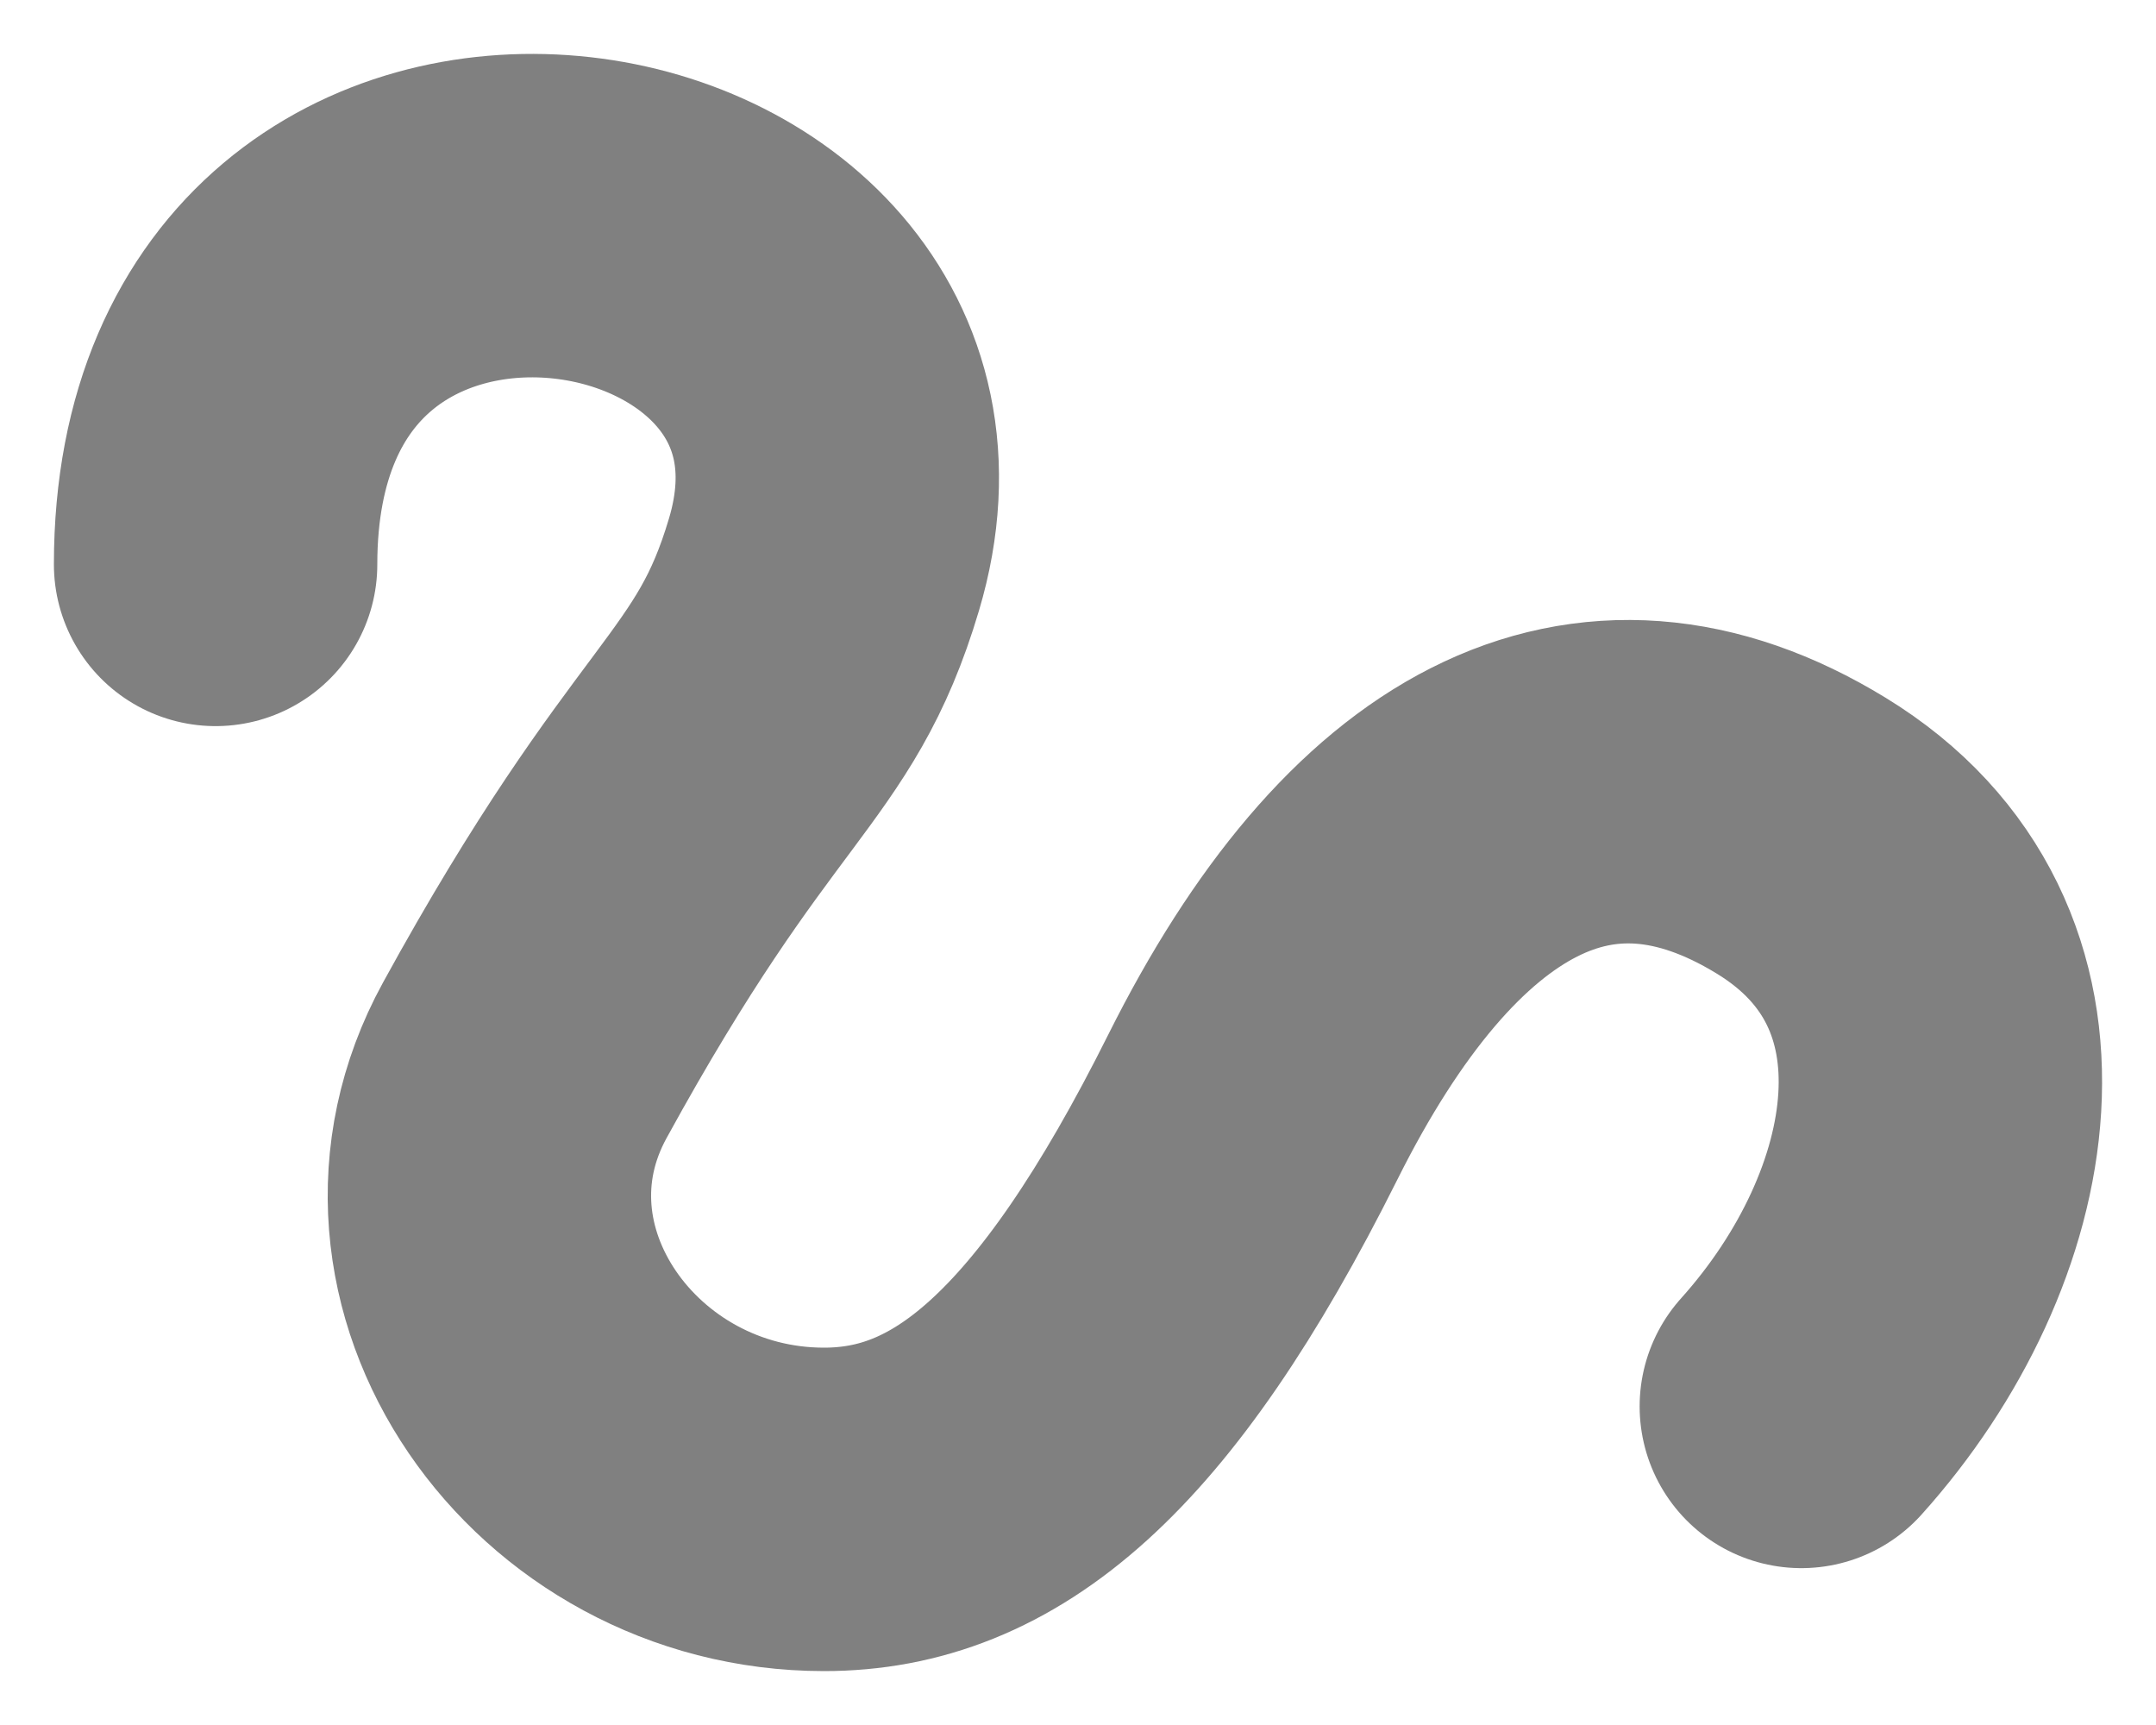
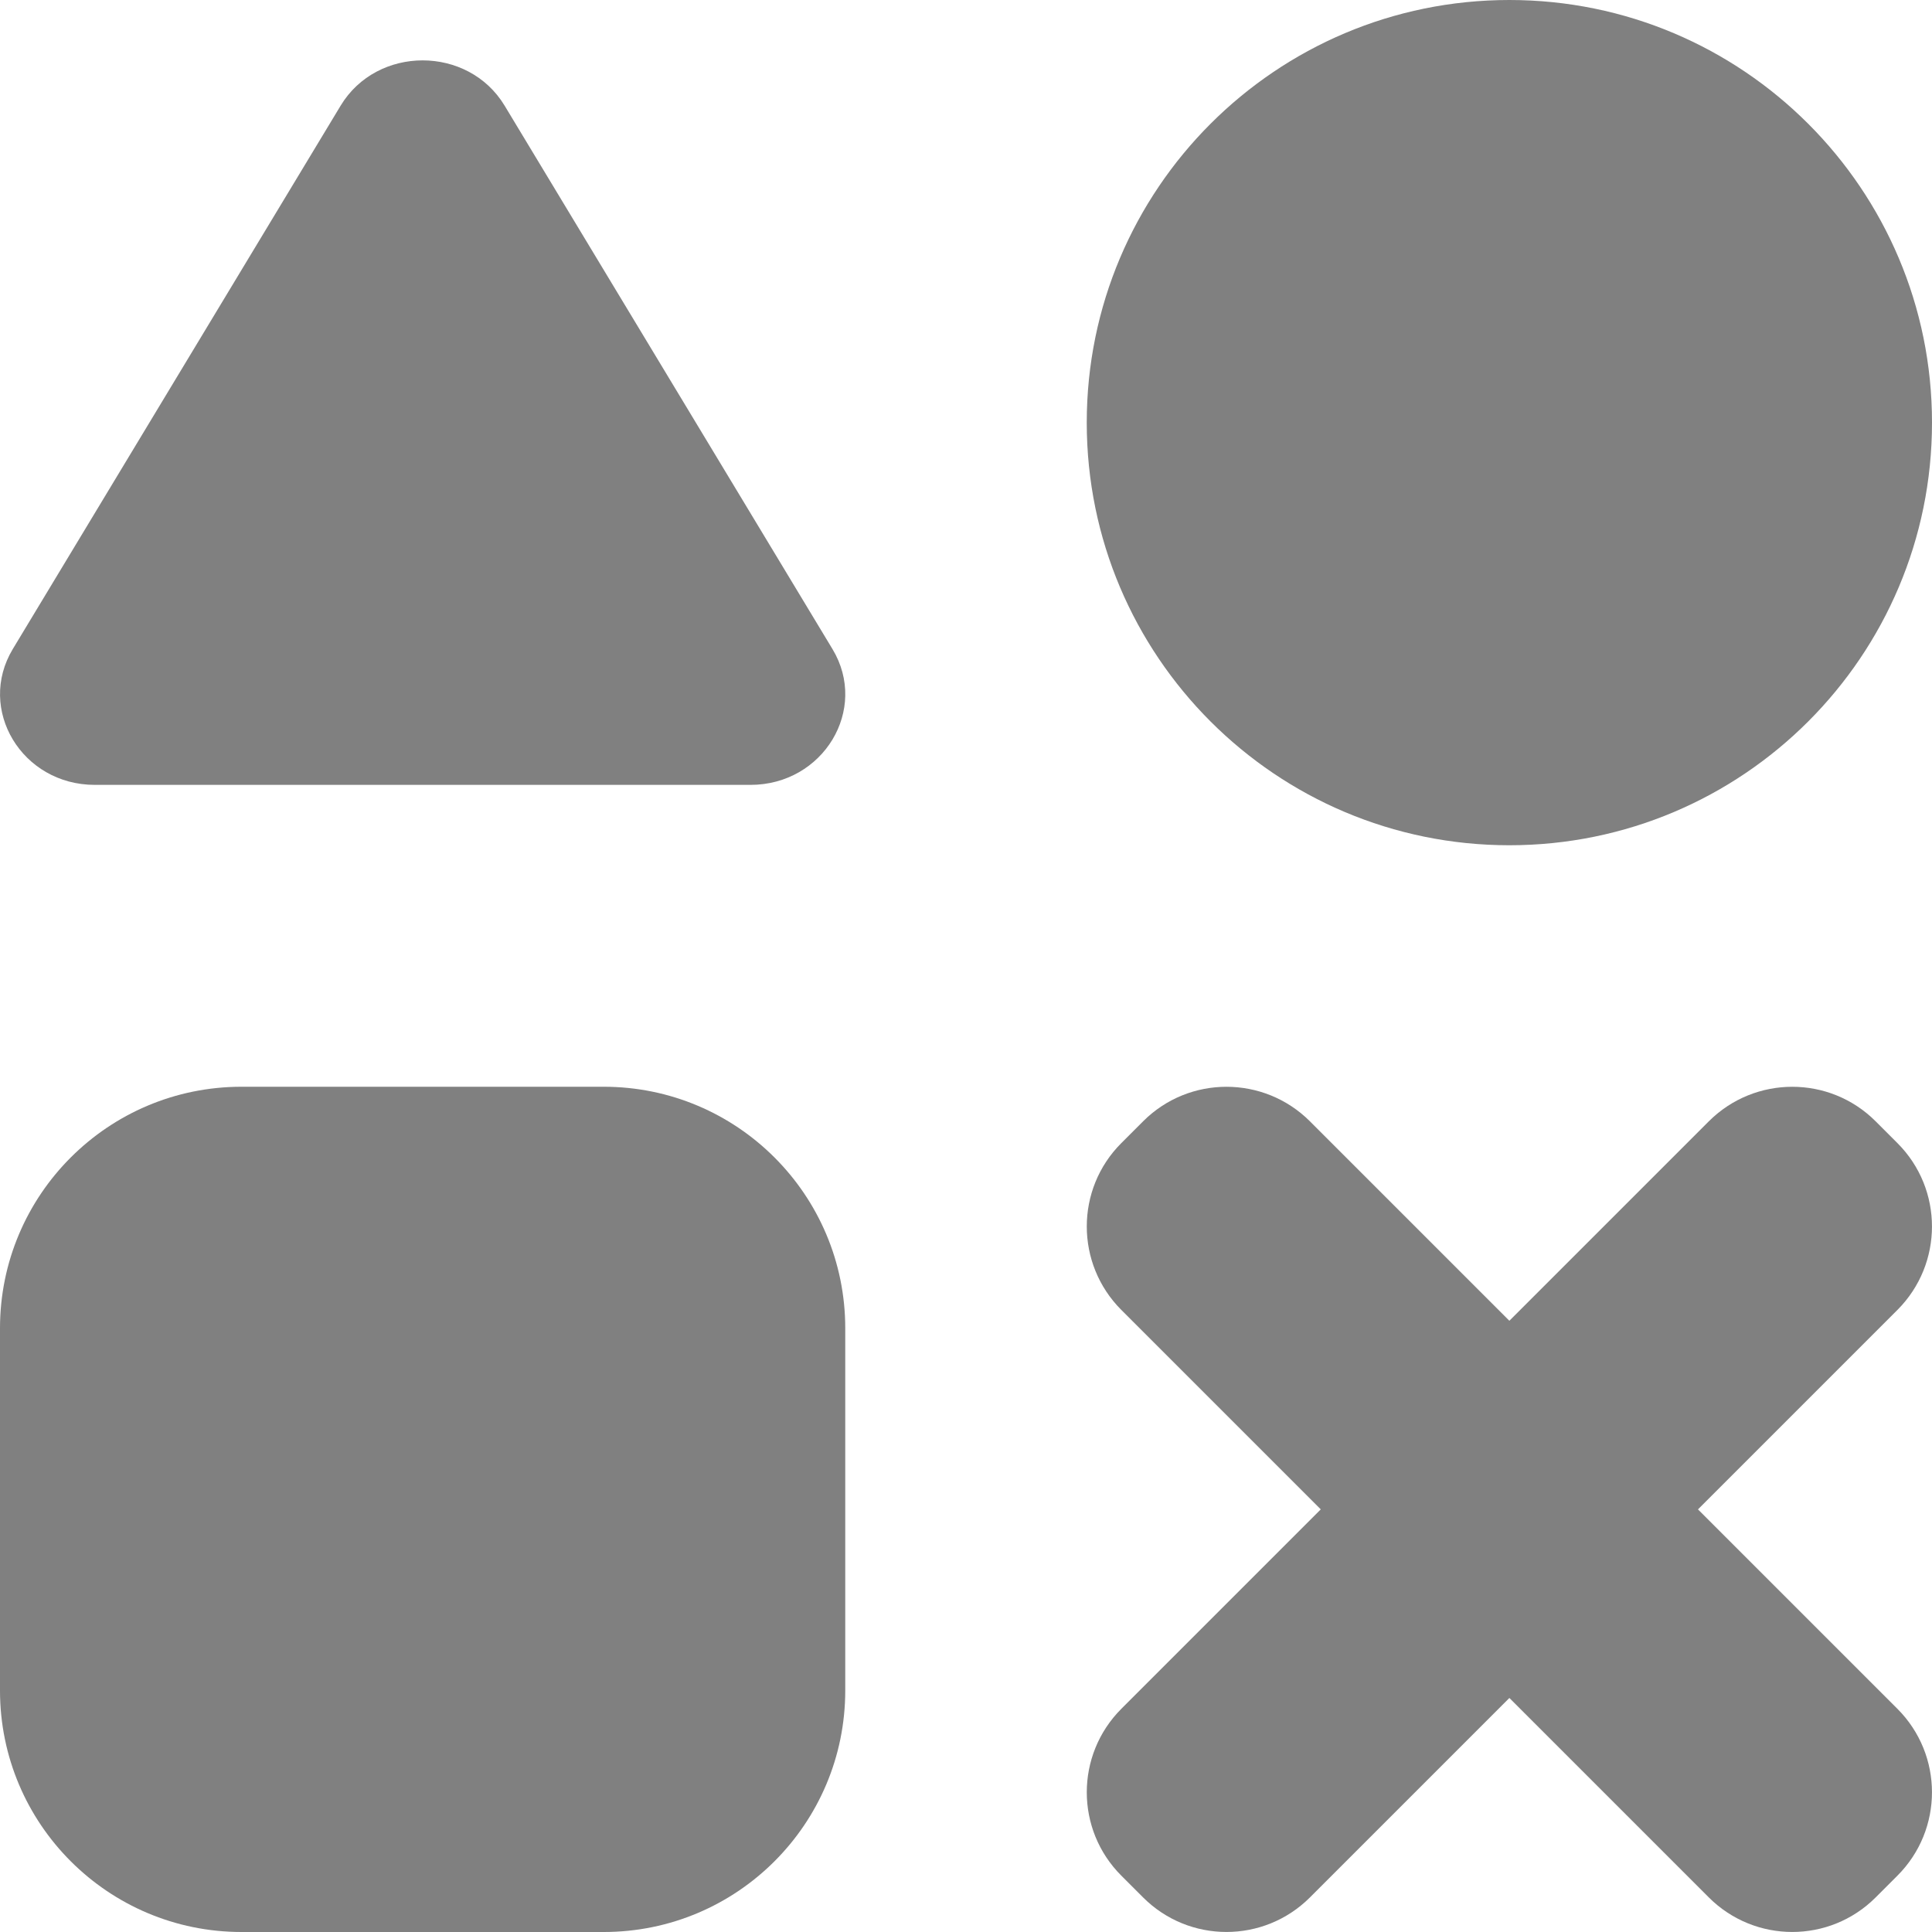
- <svg xmlns="http://www.w3.org/2000/svg" width="20" height="16" viewBox="0 0 20 16" fill="none">
-   <path d="M2 5.235C2 0.376 8.754 1.504 7.644 5.235C7.179 6.797 6.533 6.797 4.868 9.835C3.821 11.744 5.423 14 7.644 14C9.031 14 10.234 13.045 11.622 10.268C12.994 7.522 14.768 6.563 16.71 7.752C18.653 8.94 18.191 11.397 16.71 13.045" stroke="#808080" stroke-width="3" stroke-linecap="round" />
+ <svg xmlns="http://www.w3.org/2000/svg" width="16" height="16" viewBox="0 0 16 16" fill="none">
+   <path d="M2.821 0.875C3.123 0.375 3.877 0.375 4.179 0.875L6.894 5.375C7.196 5.875 6.818 6.5 6.215 6.5H0.785C0.182 6.5 -0.195 5.875 0.106 5.375L2.821 0.875Z" fill="#808080" />
+   <circle cx="12.5" cy="3.5" r="3.5" fill="#808080" />
+   <rect y="9" width="7" height="7" rx="2" fill="#808080" />
+   <path fill-rule="evenodd" clip-rule="evenodd" d="M9.286 9.467C8.905 9.848 8.905 10.466 9.286 10.848L10.938 12.5L9.286 14.152C8.905 14.534 8.905 15.152 9.286 15.533L9.467 15.714C9.848 16.095 10.466 16.095 10.848 15.714L12.5 14.062L14.152 15.714C14.534 16.095 15.152 16.095 15.533 15.714L15.714 15.533C16.095 15.152 16.095 14.534 15.714 14.152L14.062 12.5L15.714 10.848C16.095 10.466 16.095 9.848 15.714 9.467L15.533 9.286C15.152 8.905 14.534 8.905 14.152 9.286L12.5 10.938L10.848 9.286C10.466 8.905 9.848 8.905 9.467 9.286L9.286 9.467Z" fill="#808080" />
</svg>
